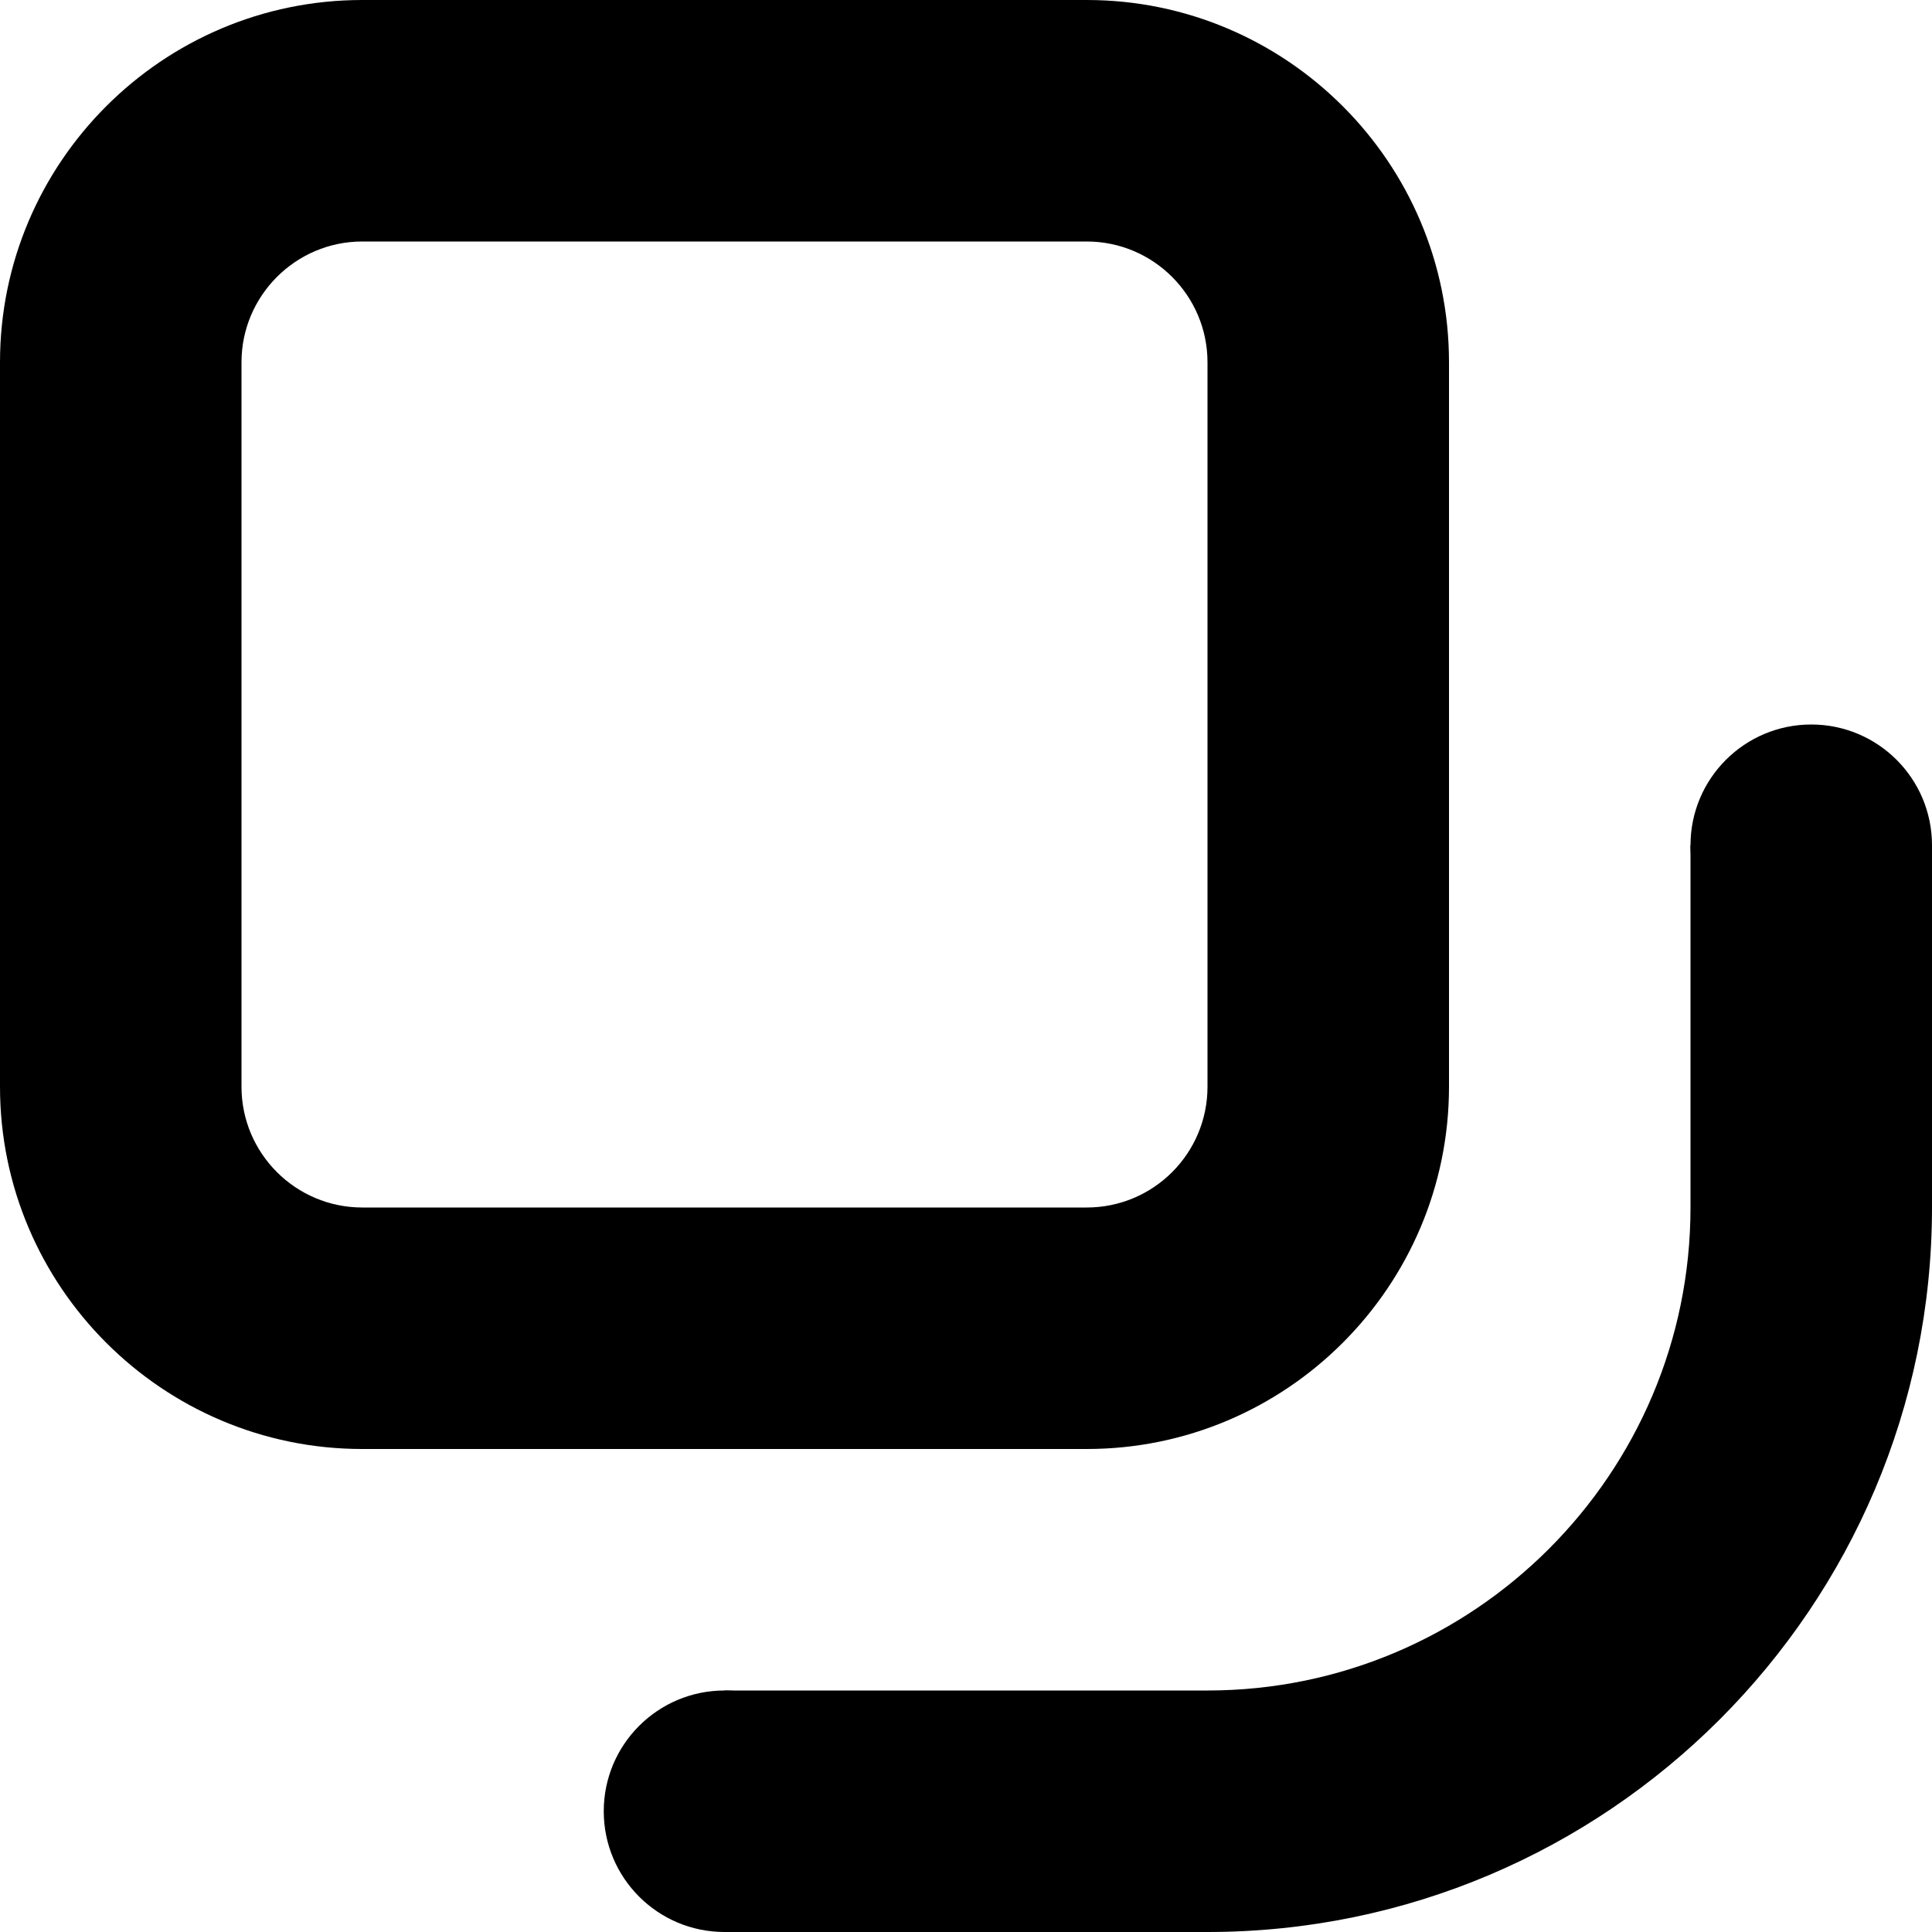
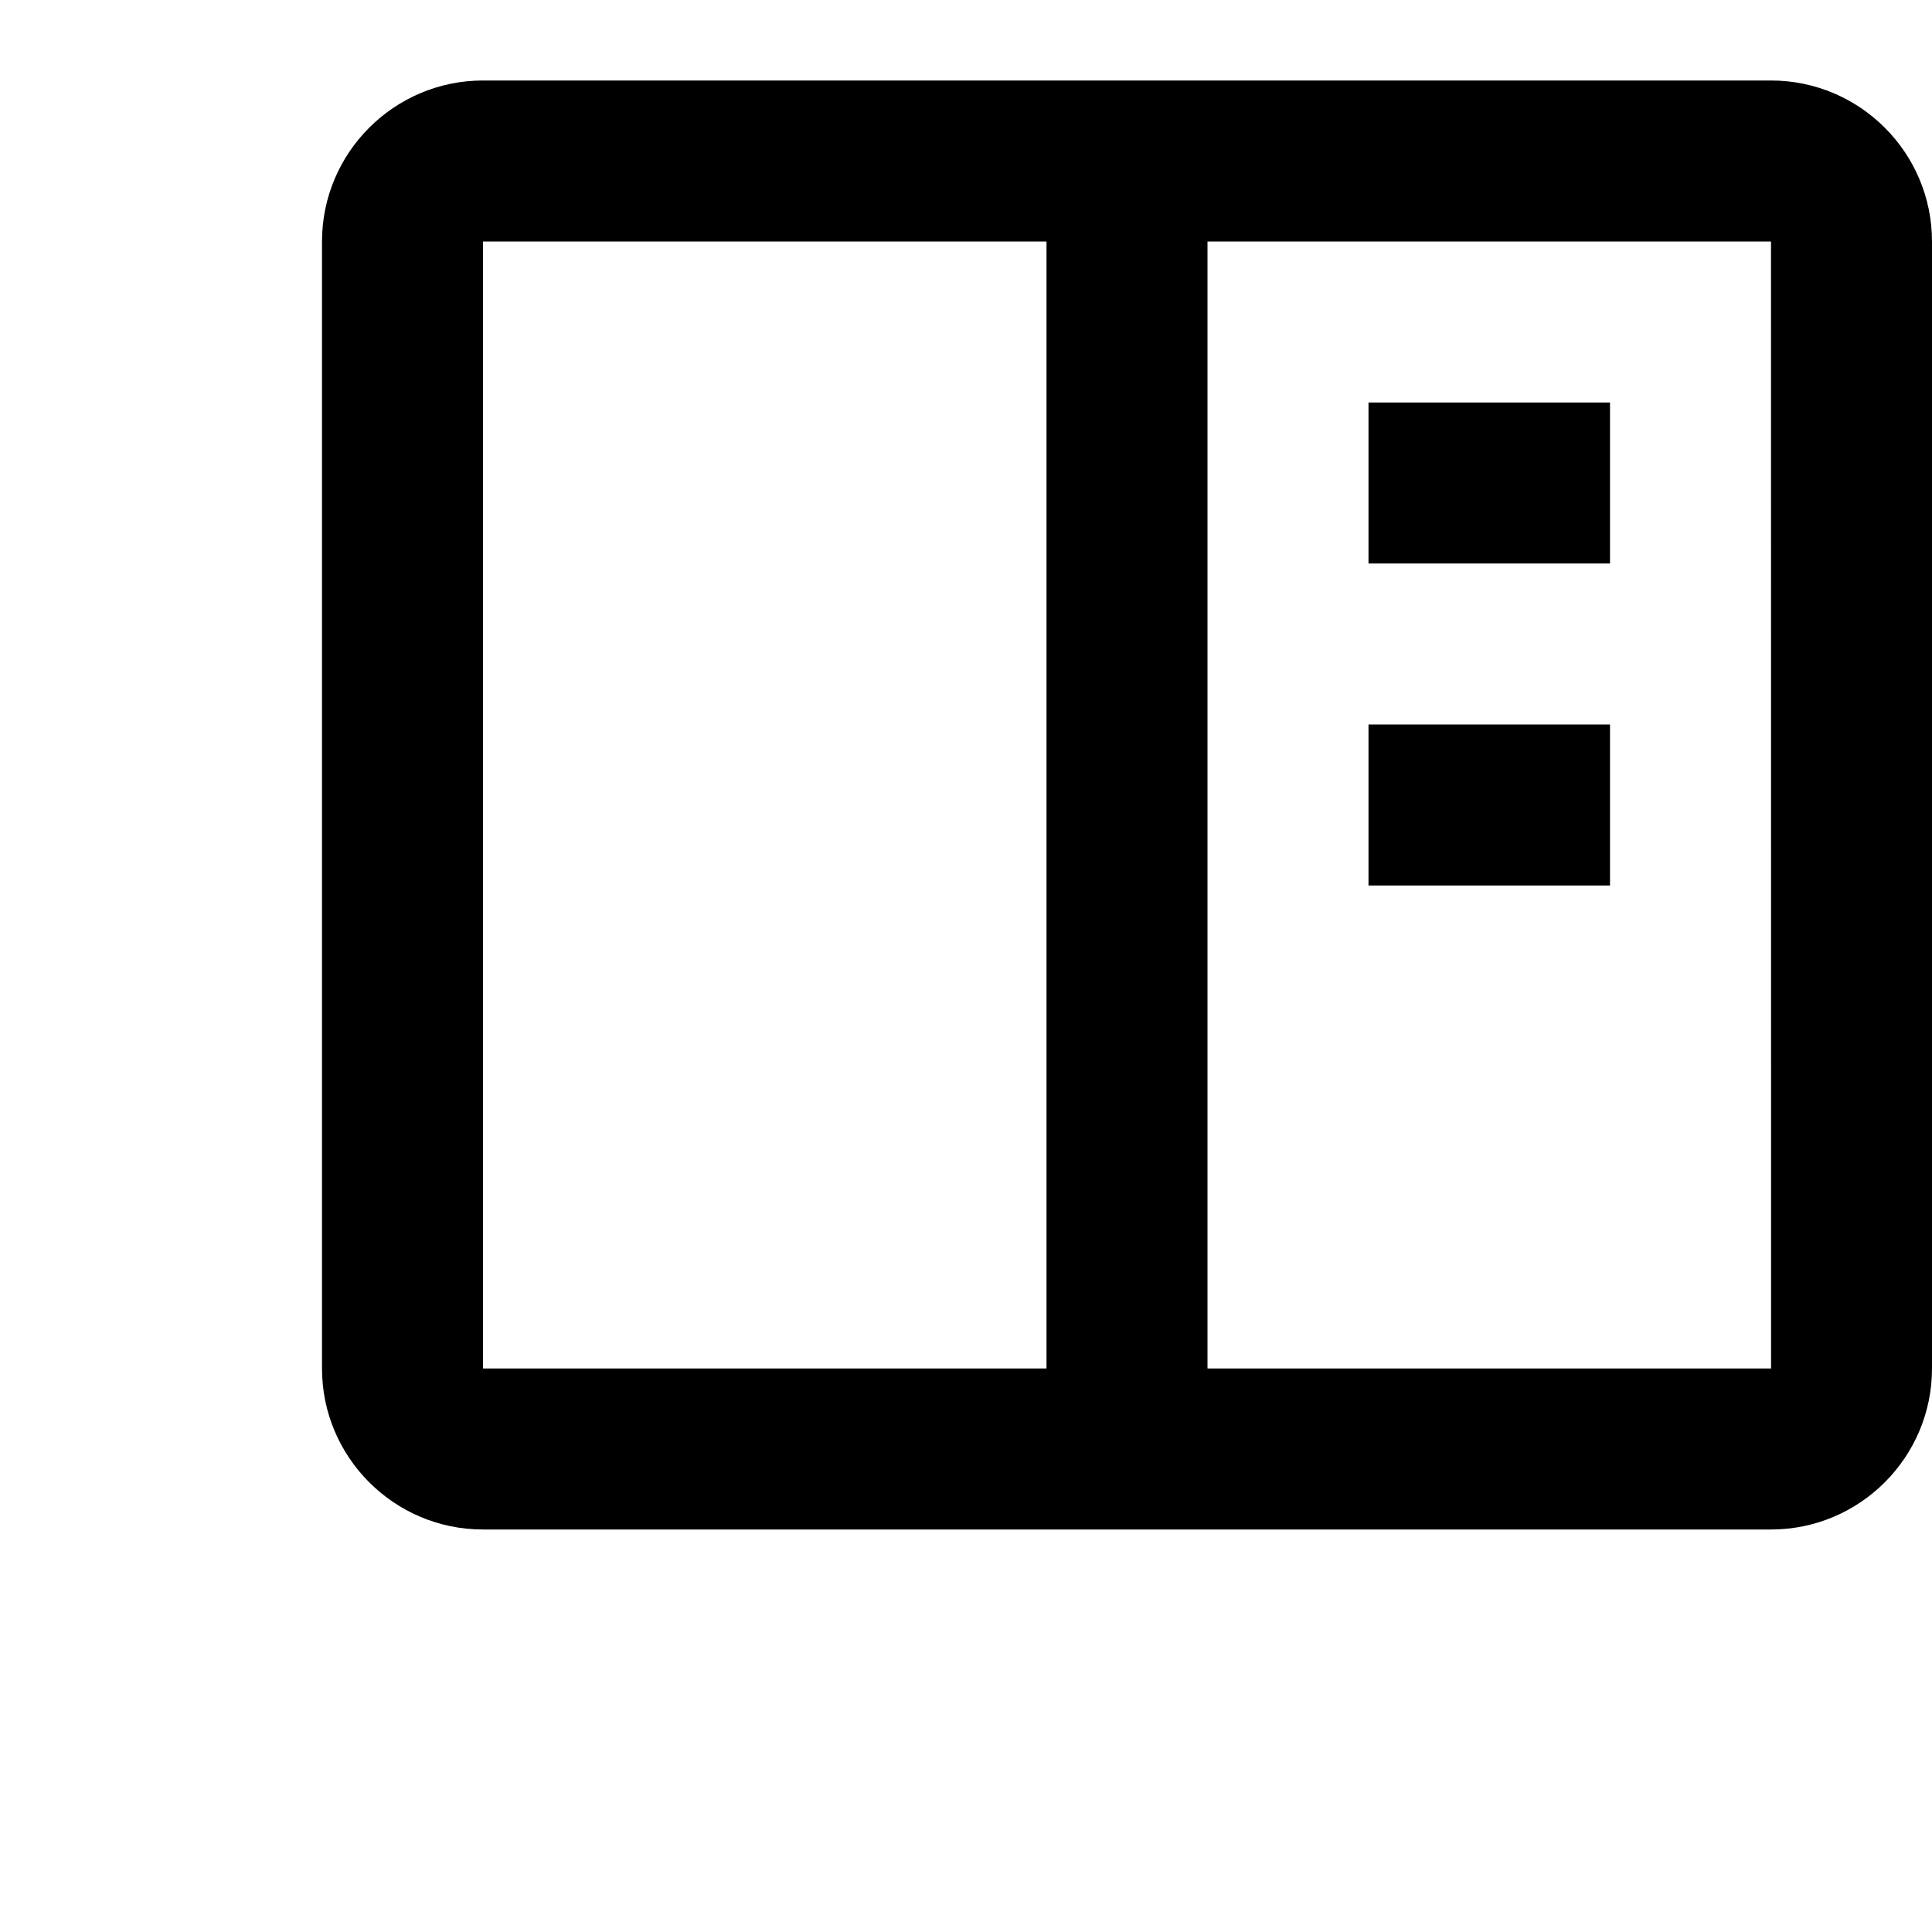
- <svg xmlns="http://www.w3.org/2000/svg" viewBox="0 0 16 16" preserveAspectRatio="xMidYMin meet">
-   <path d="M9 12H3c-1.654 0-3-1.346-3-3V3c0-1.654 1.346-3 3-3h6c1.654 0 3 1.346 3 3v6c0 1.654-1.346 3-3 3zM3 2c-.551 0-1 .449-1 1v6c0 .552.449 1 1 1h6a1 1 0 001-1V3c0-.551-.448-1-1-1H3z" />
-   <path d="M10 16H6v-2h4c2.206 0 4-1.794 4-4V7h2v3c0 3.309-2.691 6-6 6z" />
-   <circle cx="15" cy="7" r="1" />
-   <circle cx="6" cy="15" r="1" />
+ <svg xmlns="http://www.w3.org/2000/svg" width="22" height="22" viewBox="-2 2 24 24">
+   <path d="M20 3H4c-1.103 0-2 .897-2 2v14c0 1.103.897 2 2 2h16c1.103 0 2-.897 2-2V5c0-1.103-.897-2-2-2zM4 19V5h7v14H4zm9 0V5h7l.001 14H13z" />
+   <path d="M15 7h3v2h-3zm0 4h3v2h-3z" />
</svg>
